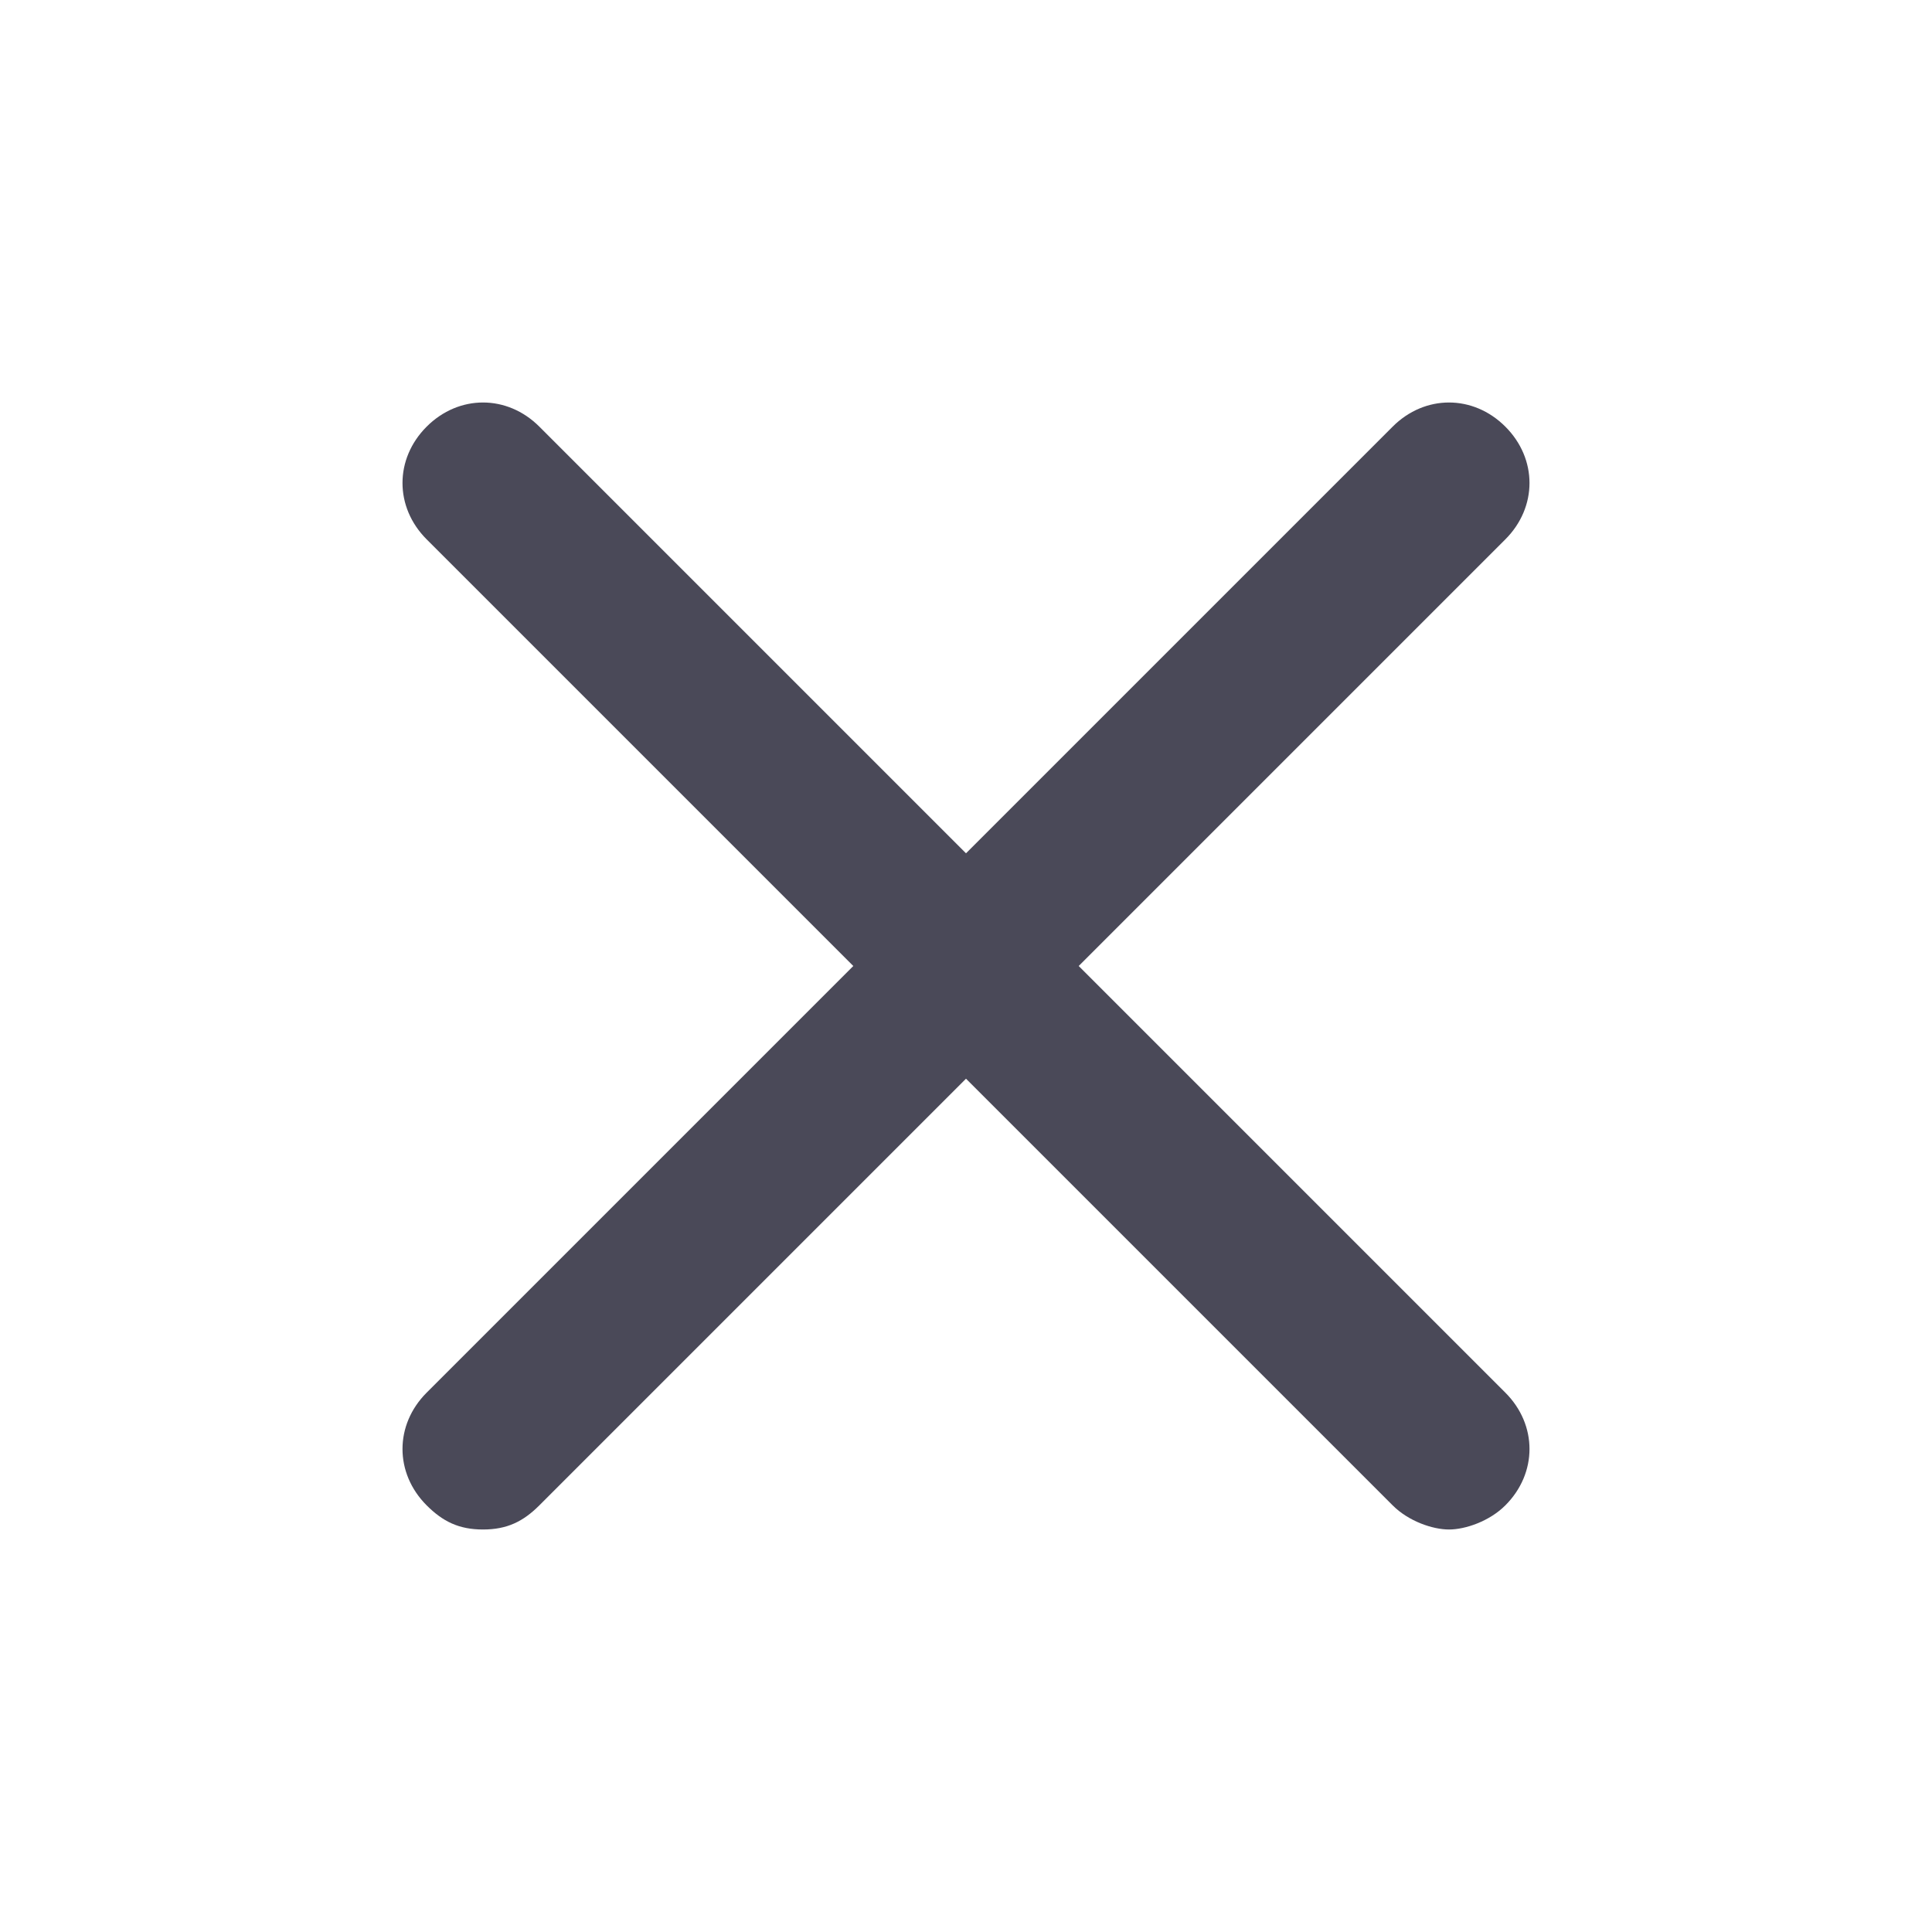
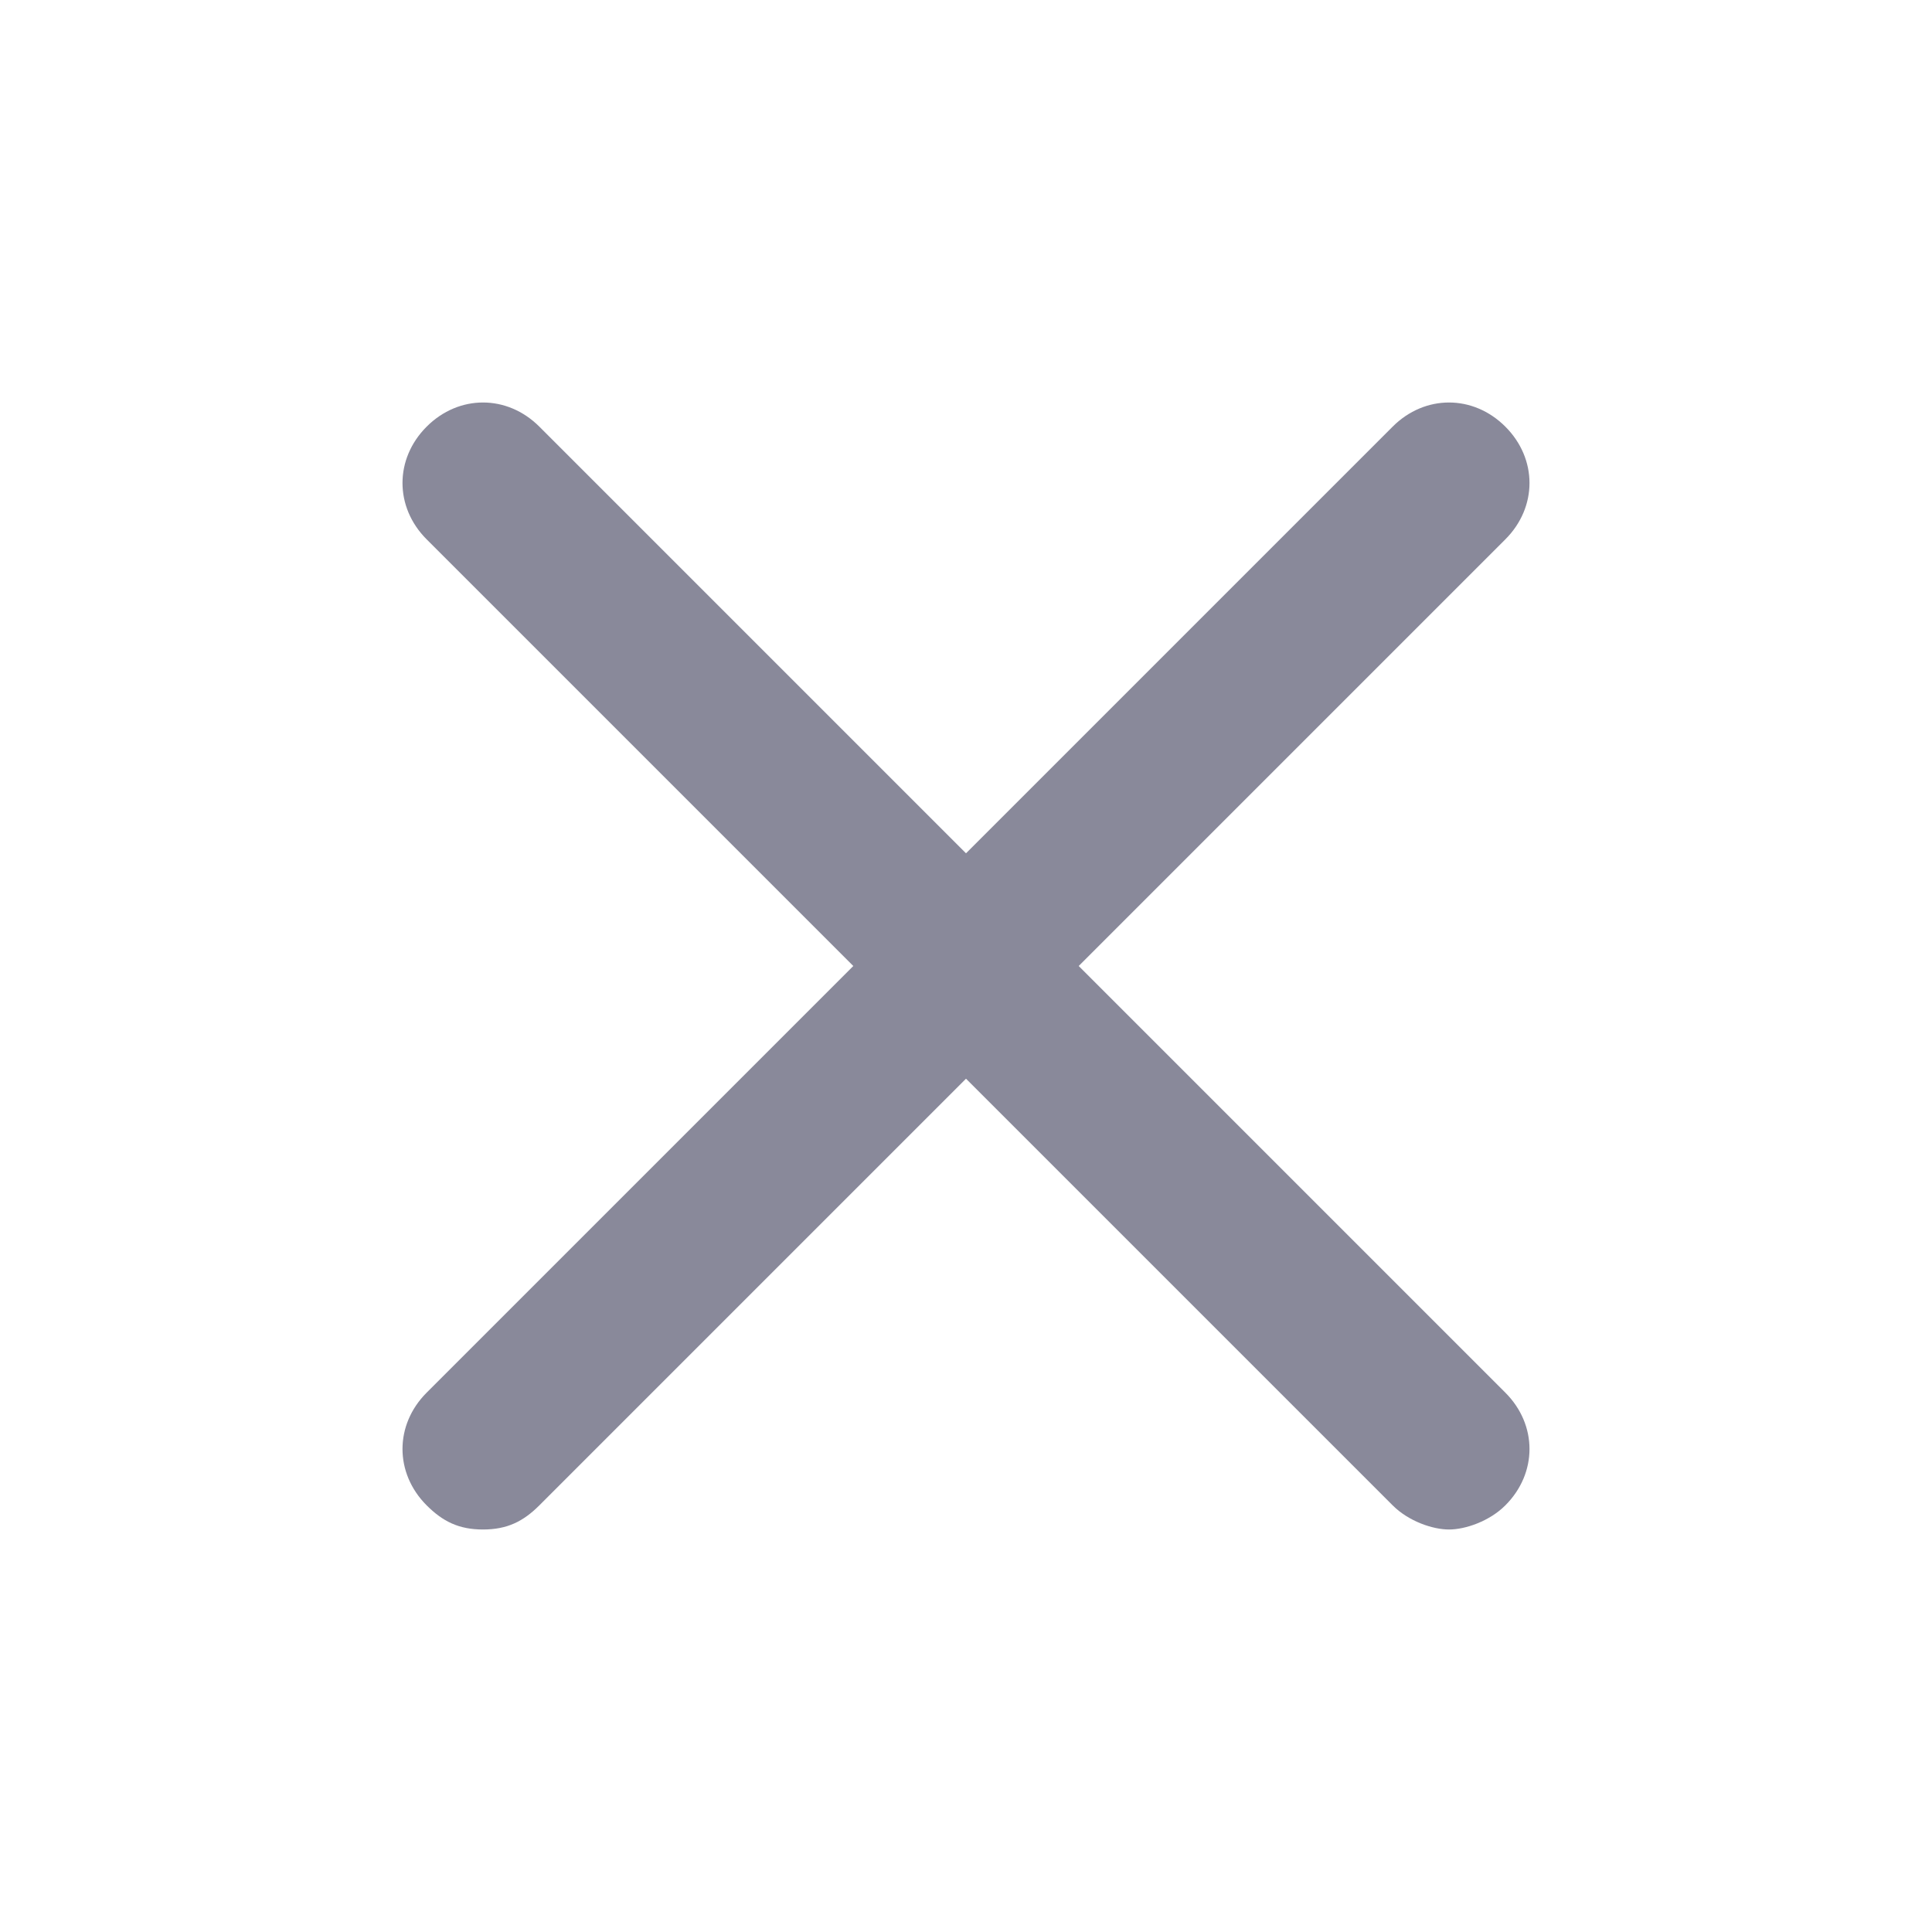
<svg xmlns="http://www.w3.org/2000/svg" width="24" height="24" viewBox="0 0 24 24" fill="none">
-   <path d="M18.7 5.3C18.3 4.9 17.7 4.9 17.3 5.3L12 10.6L6.7 5.3C6.3 4.9 5.7 4.9 5.3 5.3C4.9 5.7 4.9 6.3 5.3 6.7L10.6 12L5.3 17.3C4.9 17.7 4.9 18.3 5.3 18.7C5.5 18.9 5.7 19 6 19C6.3 19 6.5 18.9 6.7 18.7L12 13.4L17.3 18.7C17.5 18.9 17.8 19 18 19C18.2 19 18.5 18.9 18.7 18.7C19.1 18.3 19.1 17.7 18.7 17.3L13.4 12L18.7 6.7C19.1 6.3 19.1 5.7 18.7 5.3Z" fill="#4A4958" />
+   <path d="M18.7 5.3C18.3 4.9 17.7 4.9 17.3 5.3L12 10.6L6.7 5.3C6.3 4.9 5.7 4.9 5.3 5.3C4.9 5.7 4.9 6.3 5.3 6.7L10.6 12L5.3 17.3C4.9 17.7 4.9 18.3 5.3 18.7C5.5 18.9 5.7 19 6 19C6.3 19 6.5 18.9 6.7 18.7L12 13.4L17.3 18.7C17.5 18.9 17.8 19 18 19C18.2 19 18.5 18.9 18.7 18.7C19.1 18.3 19.1 17.7 18.7 17.3L13.4 12L18.7 6.7C19.1 6.3 19.1 5.7 18.7 5.3Z" fill="#89899A" />
</svg>
